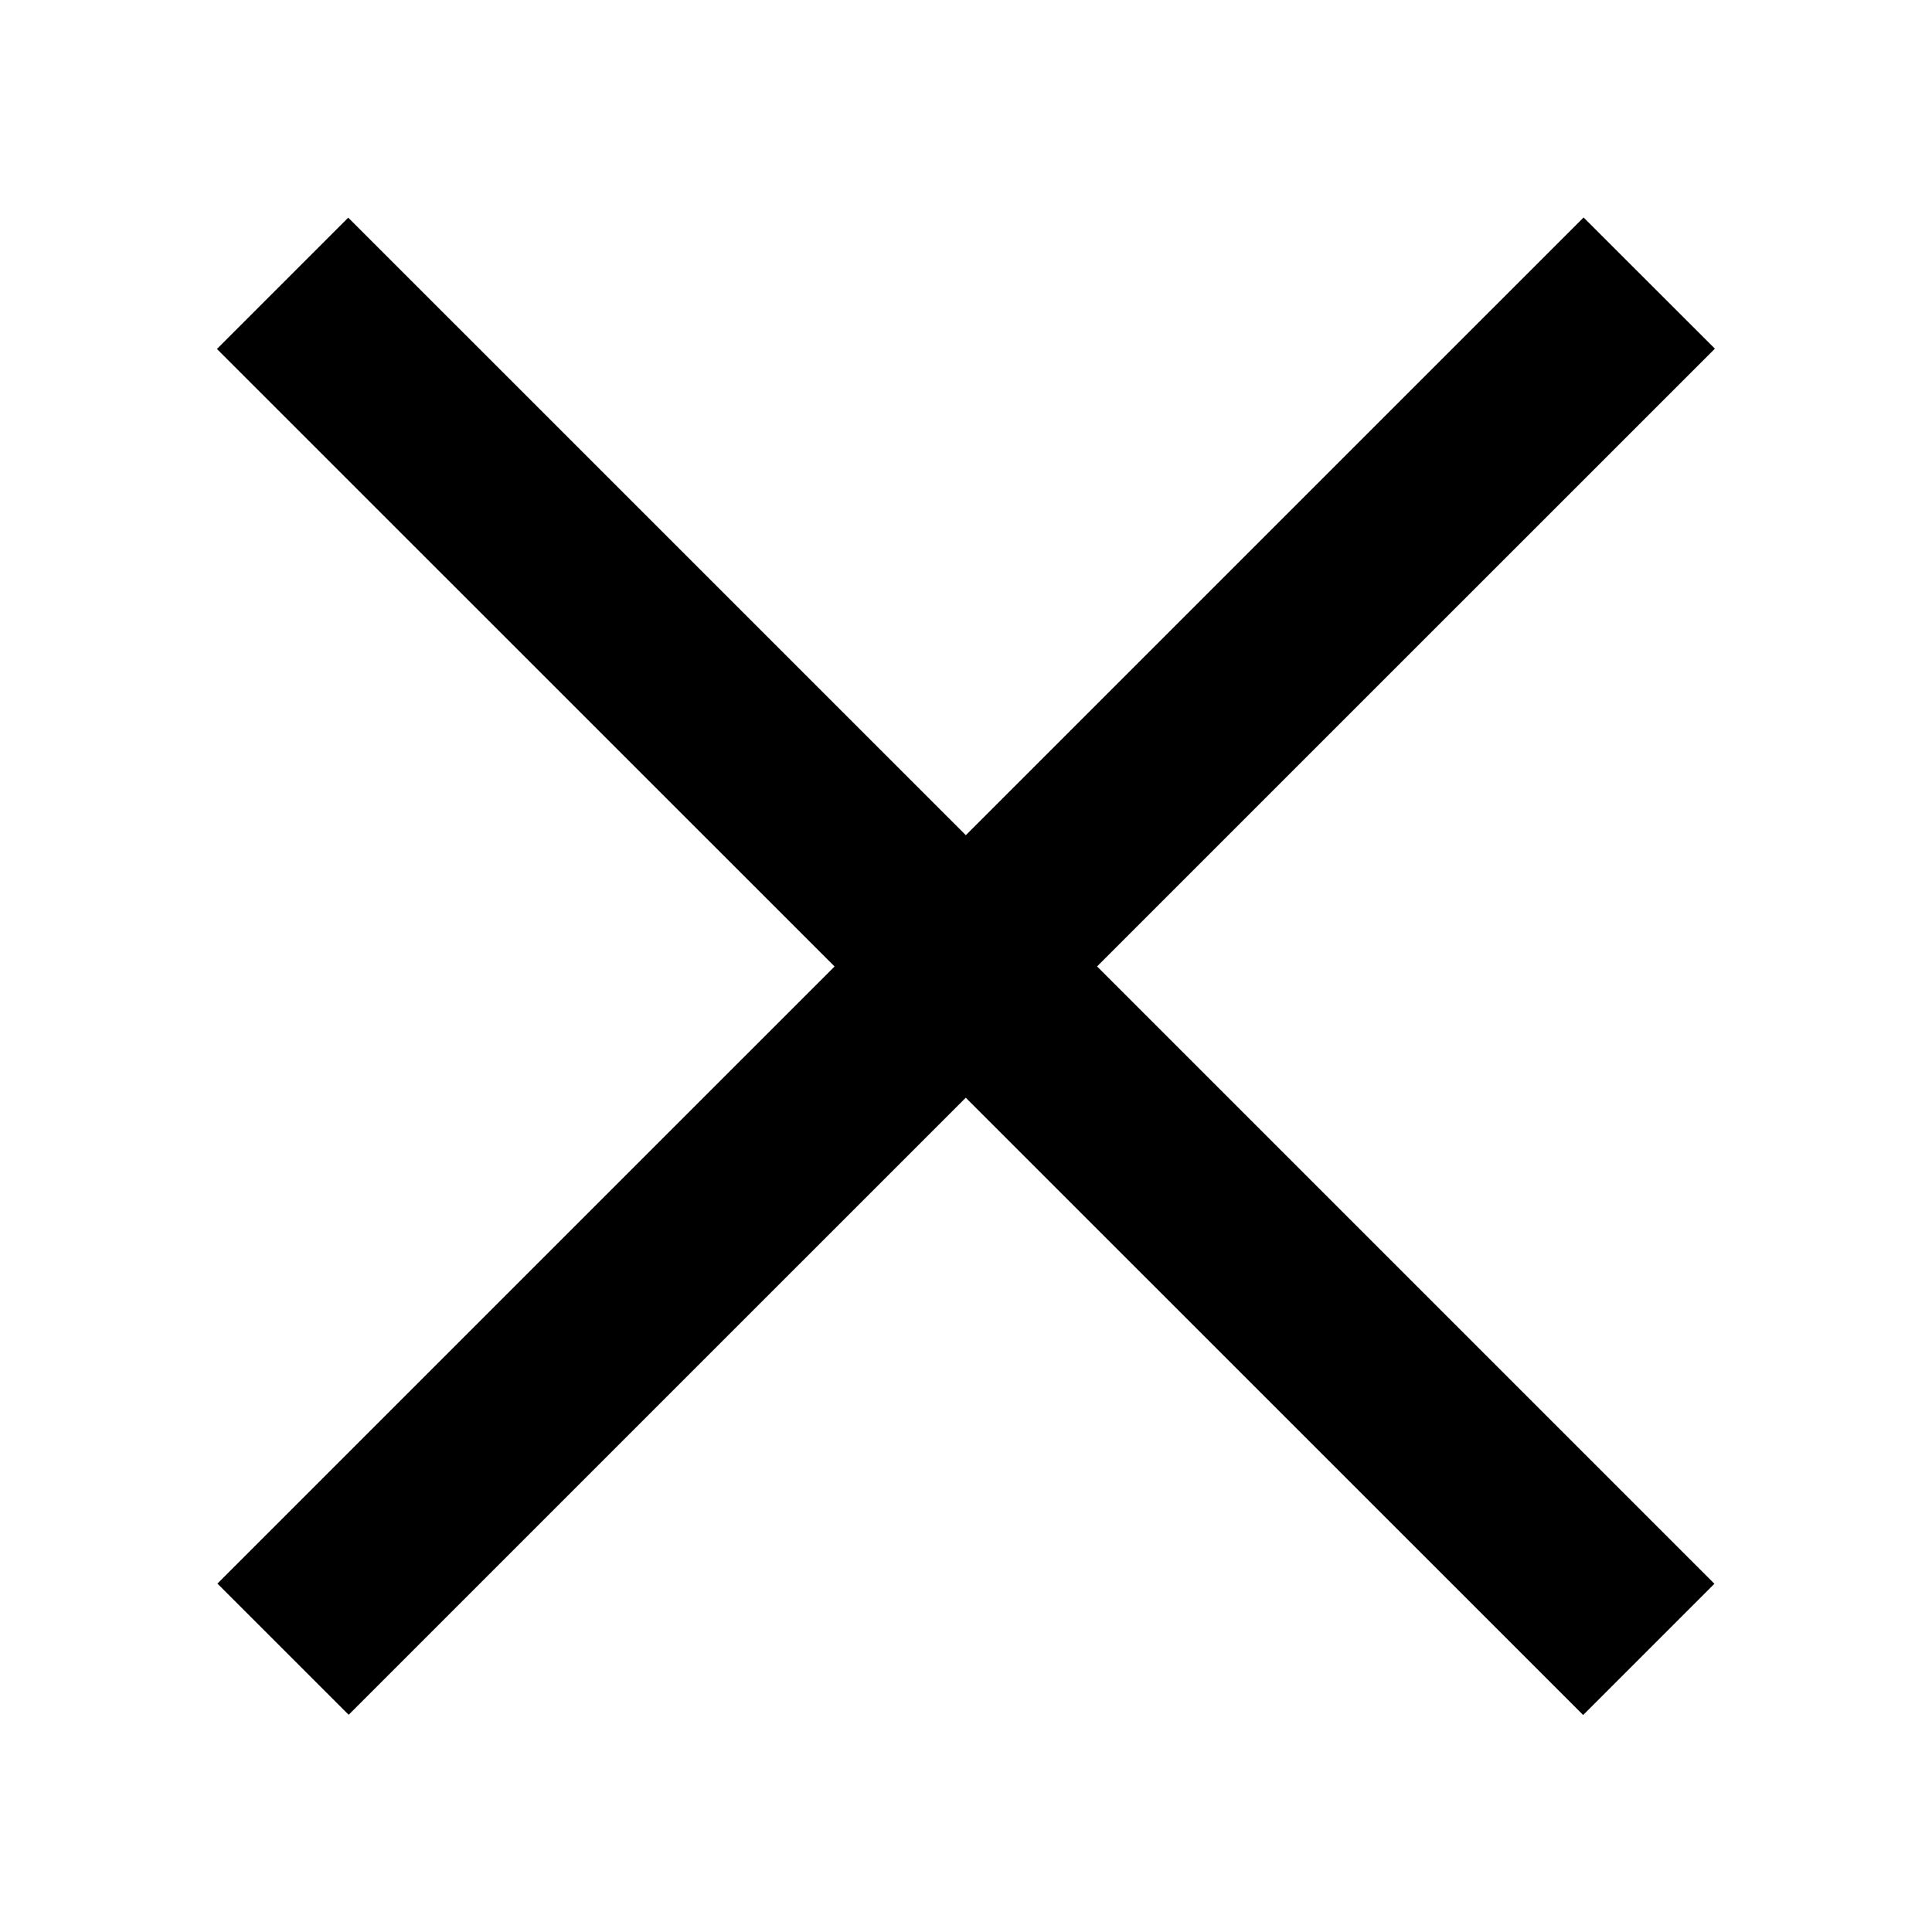
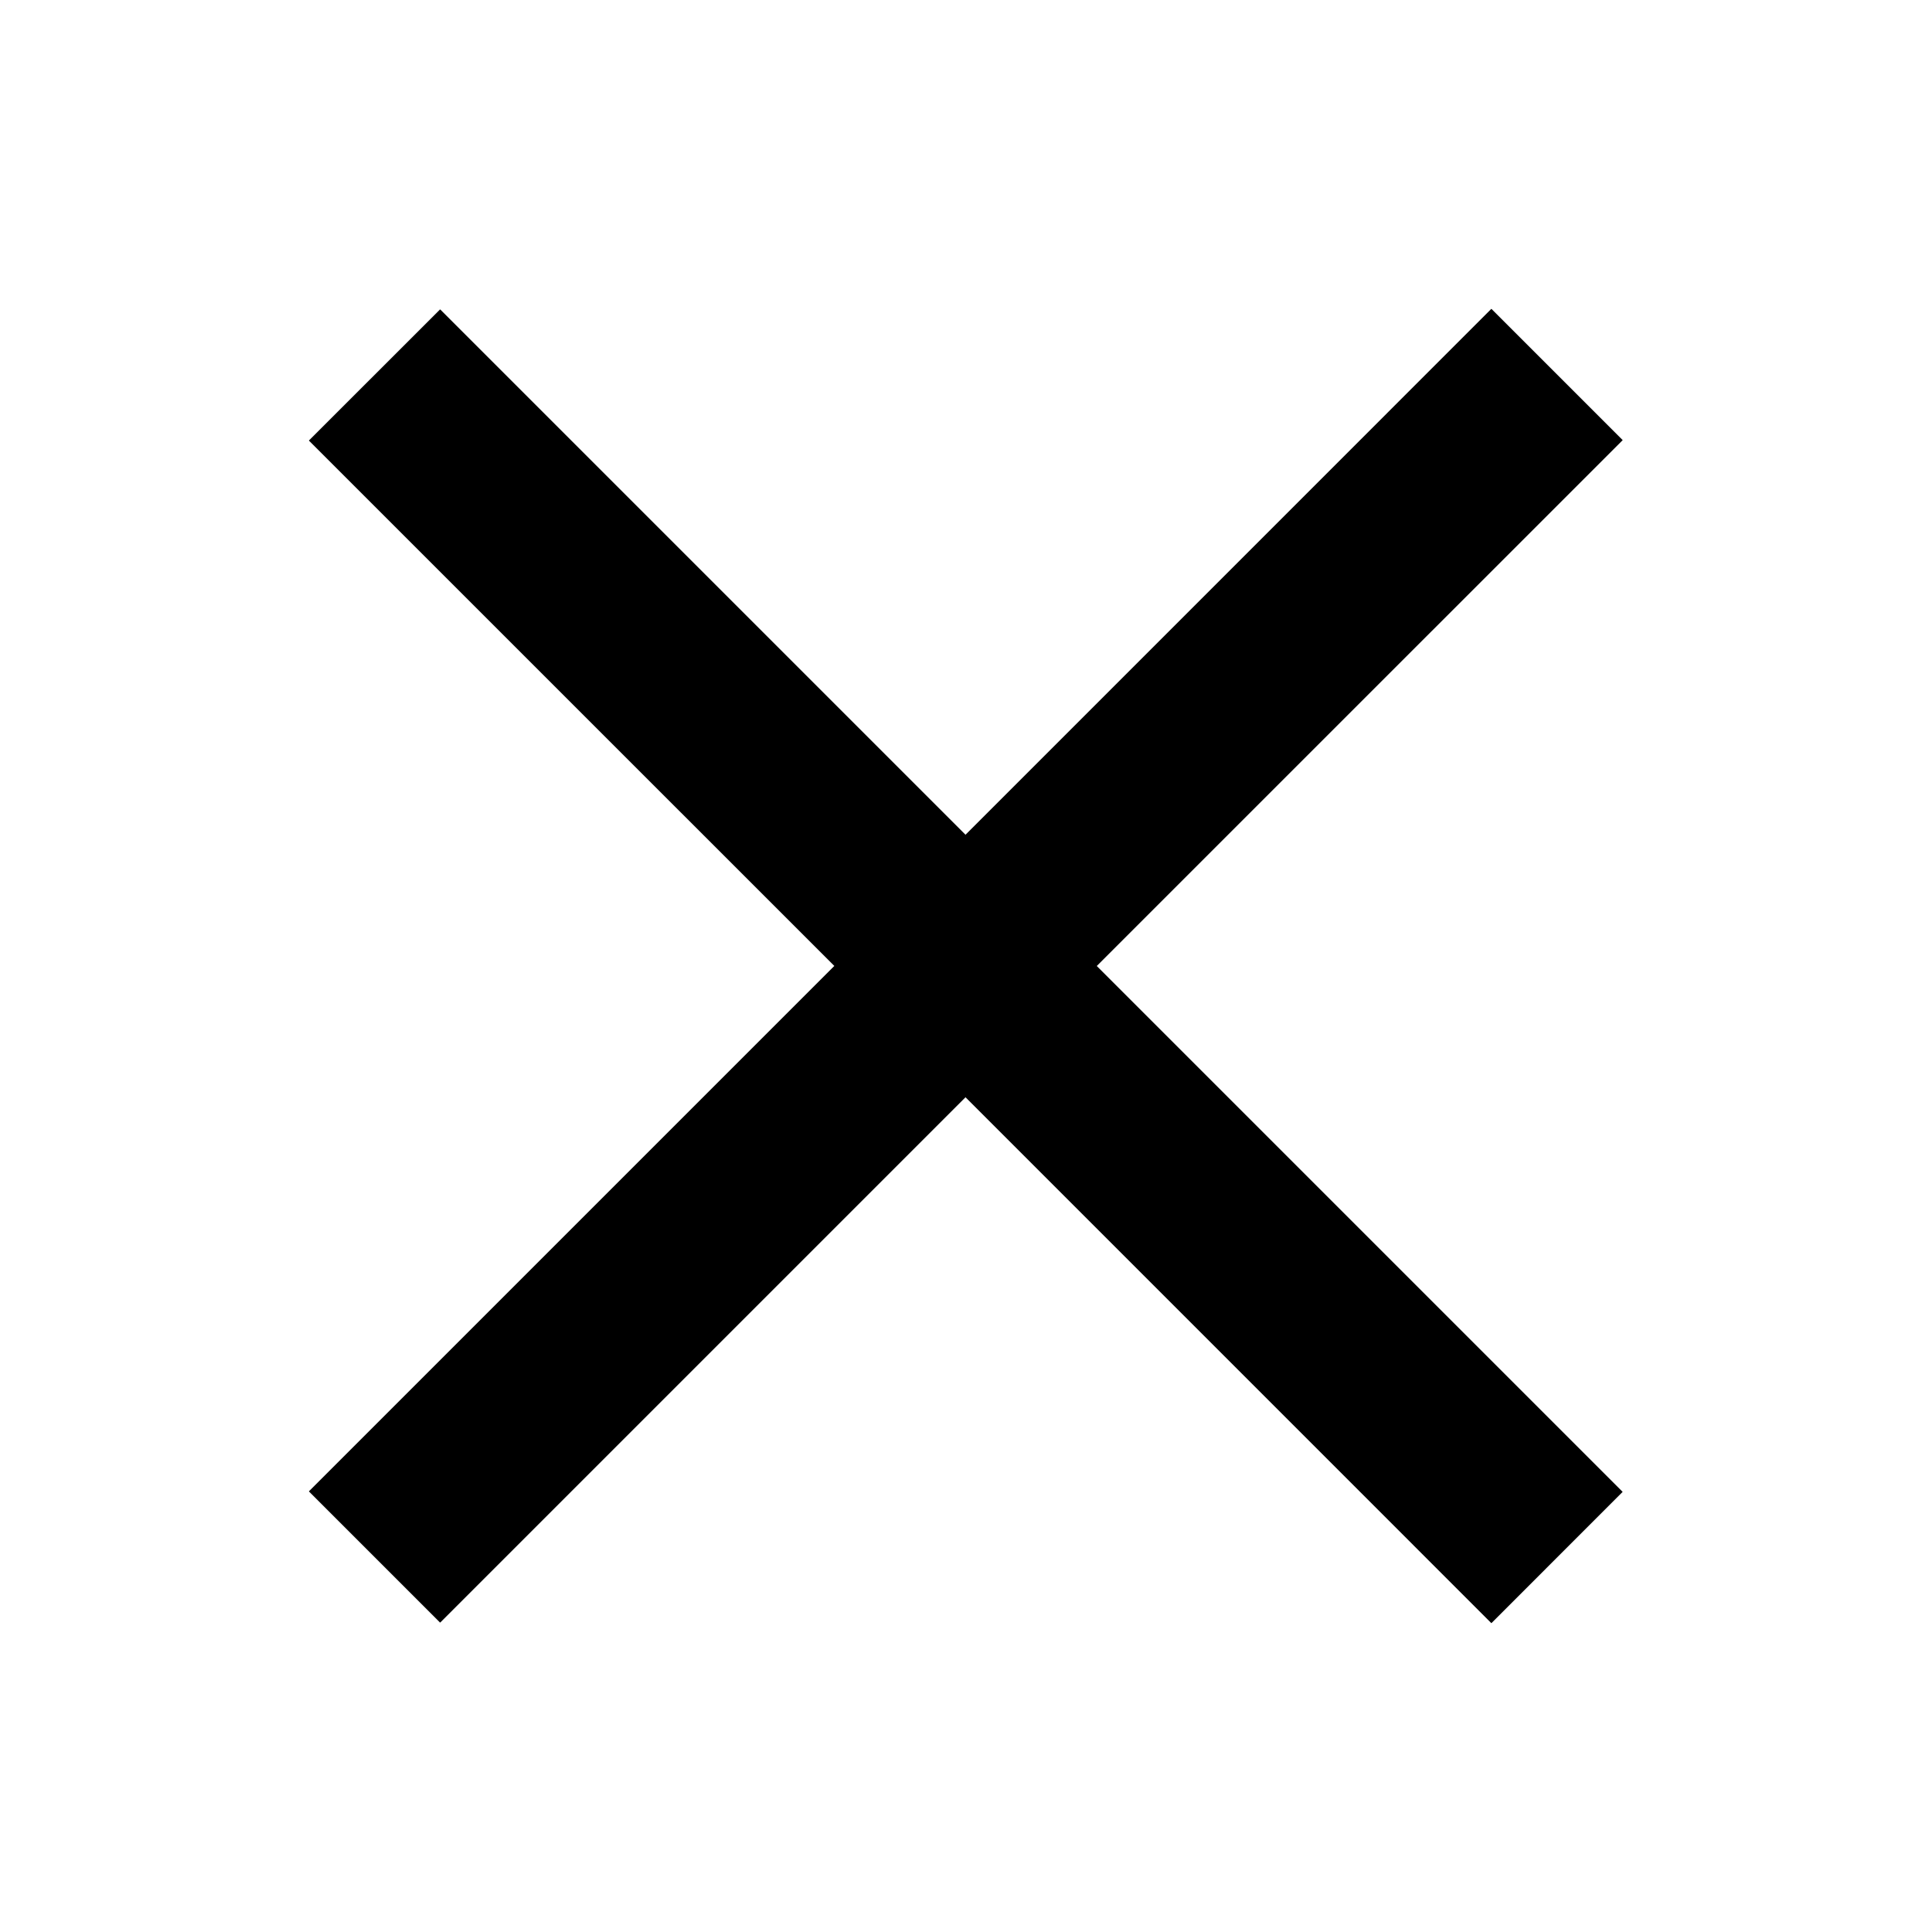
- <svg xmlns="http://www.w3.org/2000/svg" width="32" height="32" viewBox="0 0 32 32">
-   <path d="M15.997 13.833L26.229 3.602l2.175 2.173-10.233 10.232 10.225 10.225-2.174 2.174-10.226-10.224-10.221 10.22-2.174-2.173 10.222-10.221L3.593 5.78l2.175-2.175 10.229 10.228z" />
+ <svg xmlns="http://www.w3.org/2000/svg" version="1.1" width="1024" height="1024" viewBox="0 0 1024 1024">
+   <path d="M581.312 512l278.72 278.72-69.568 69.6-278.72-278.752-278.464 278.464-69.568-69.568 278.496-278.496-278.496-278.464 69.568-69.536 278.464 278.464 278.72-278.752 69.6 69.6-278.752 278.72z" />
</svg>
